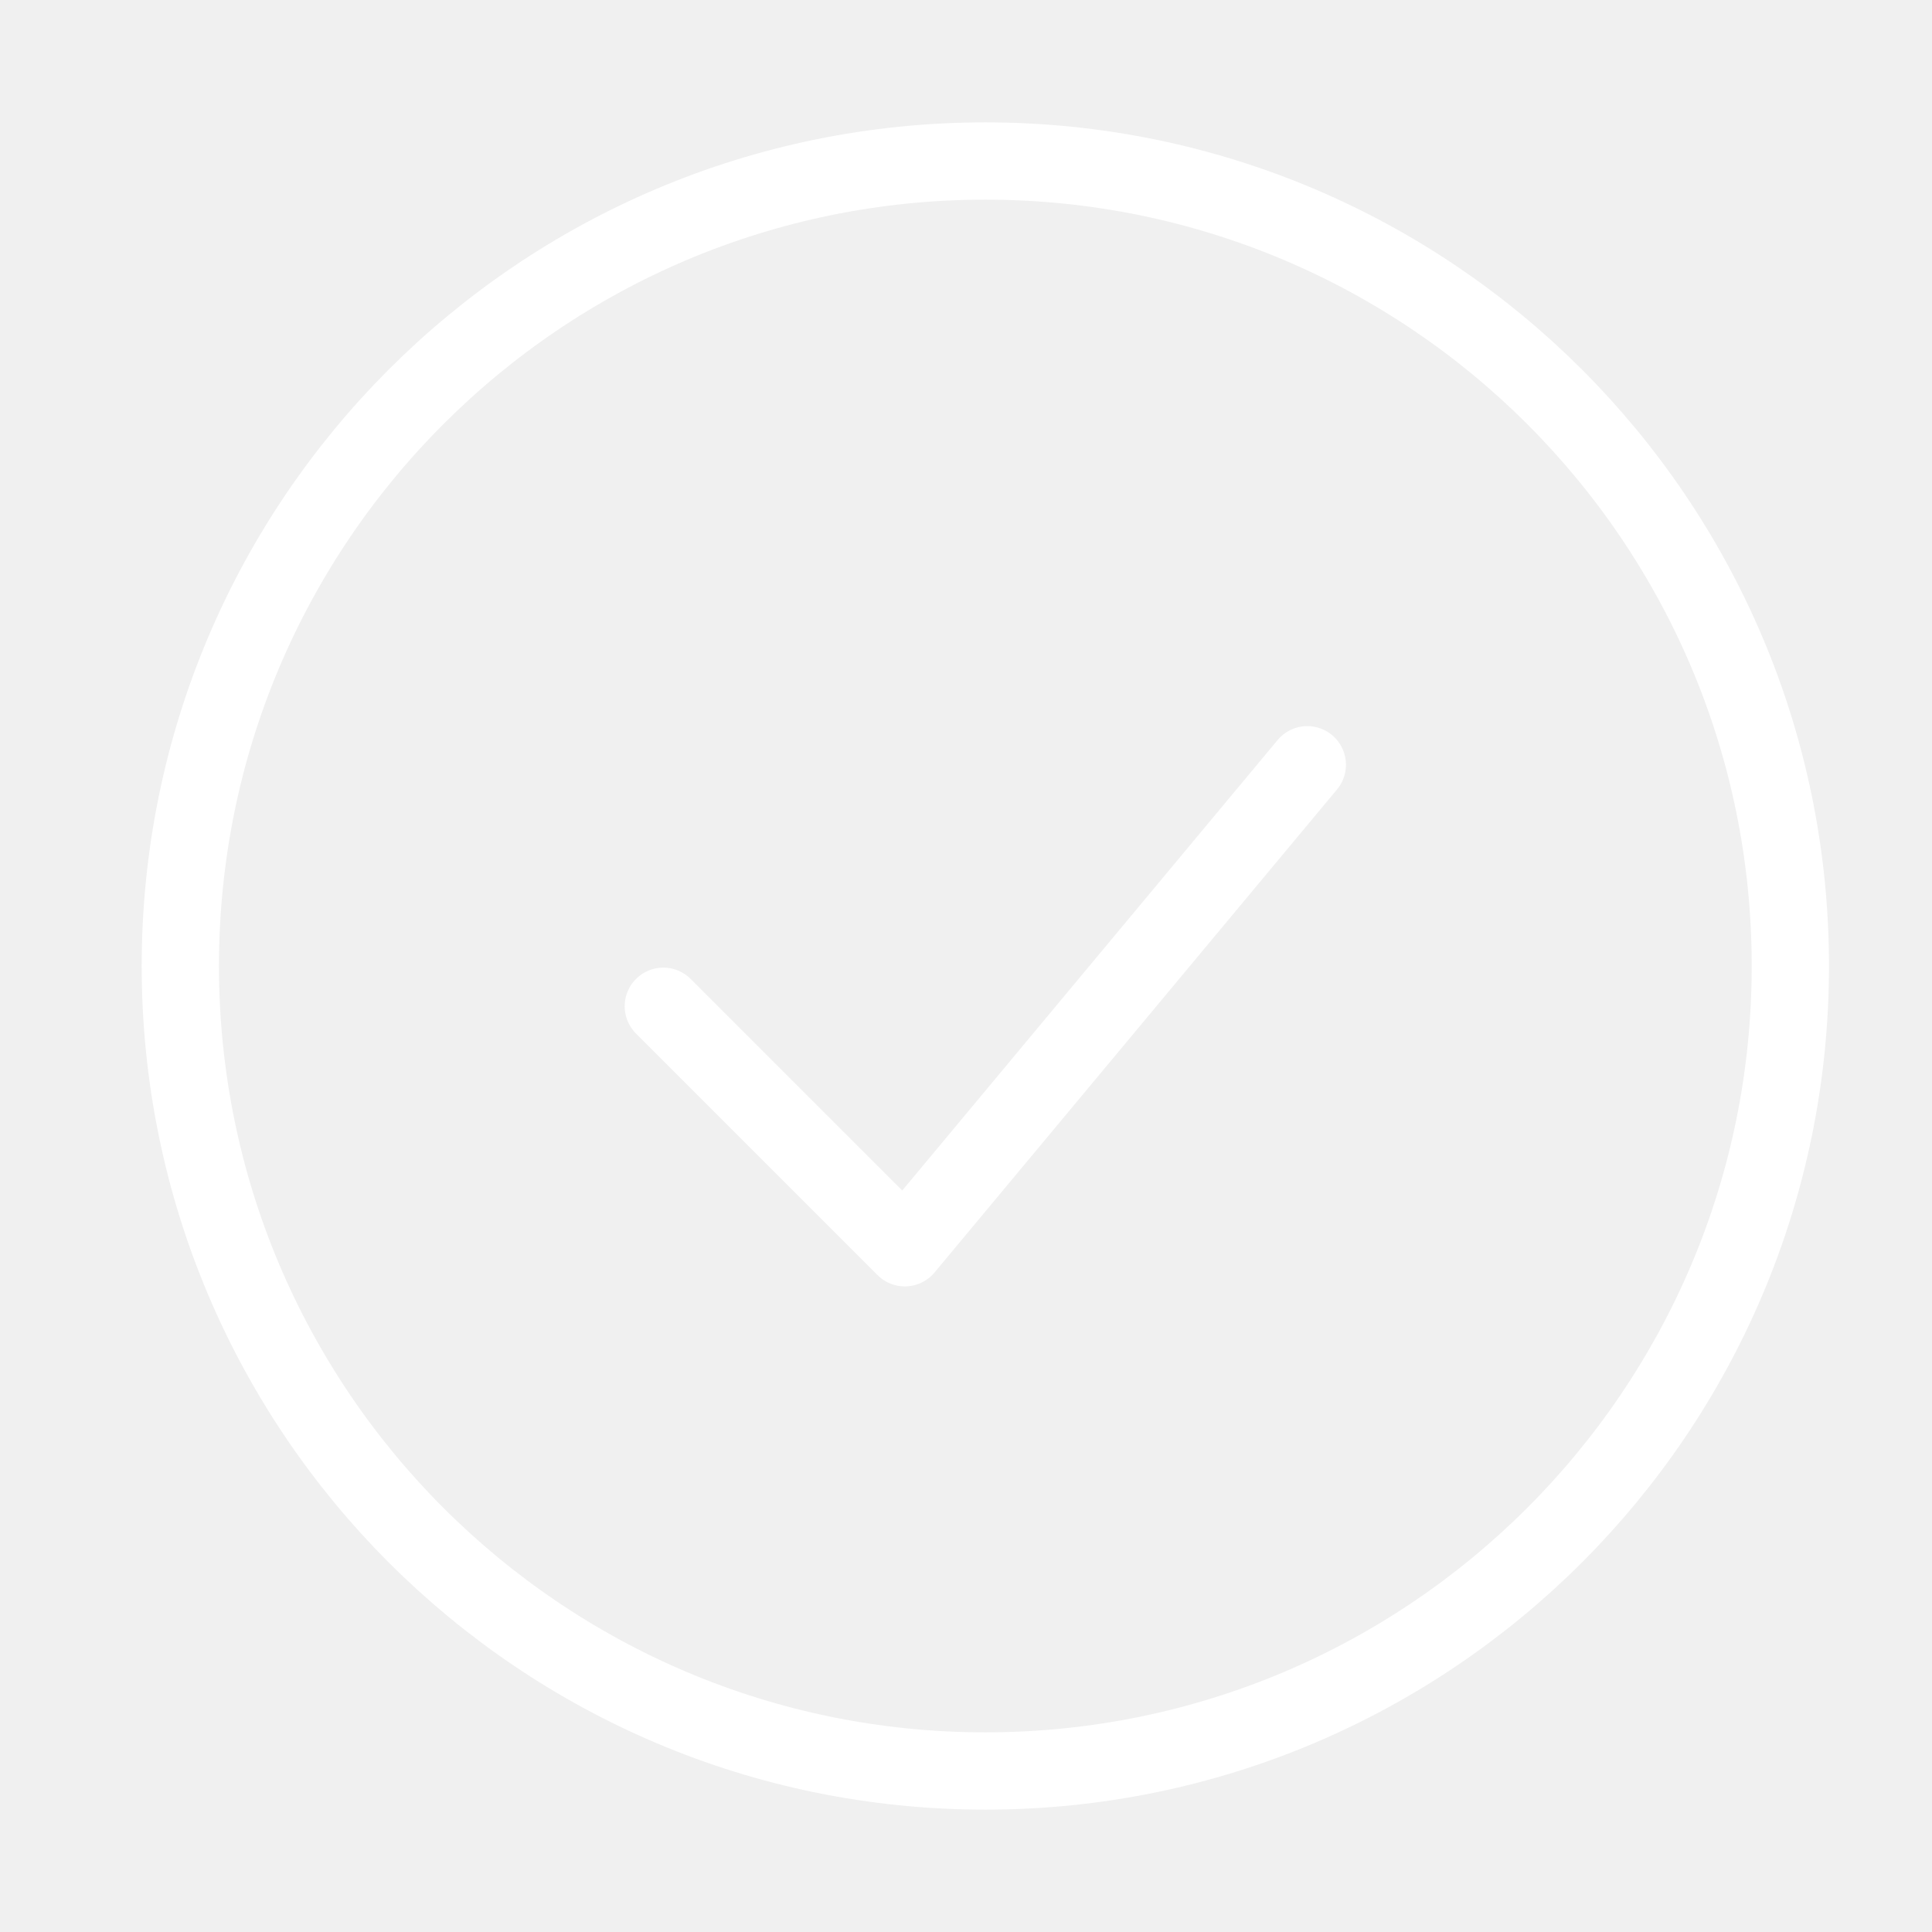
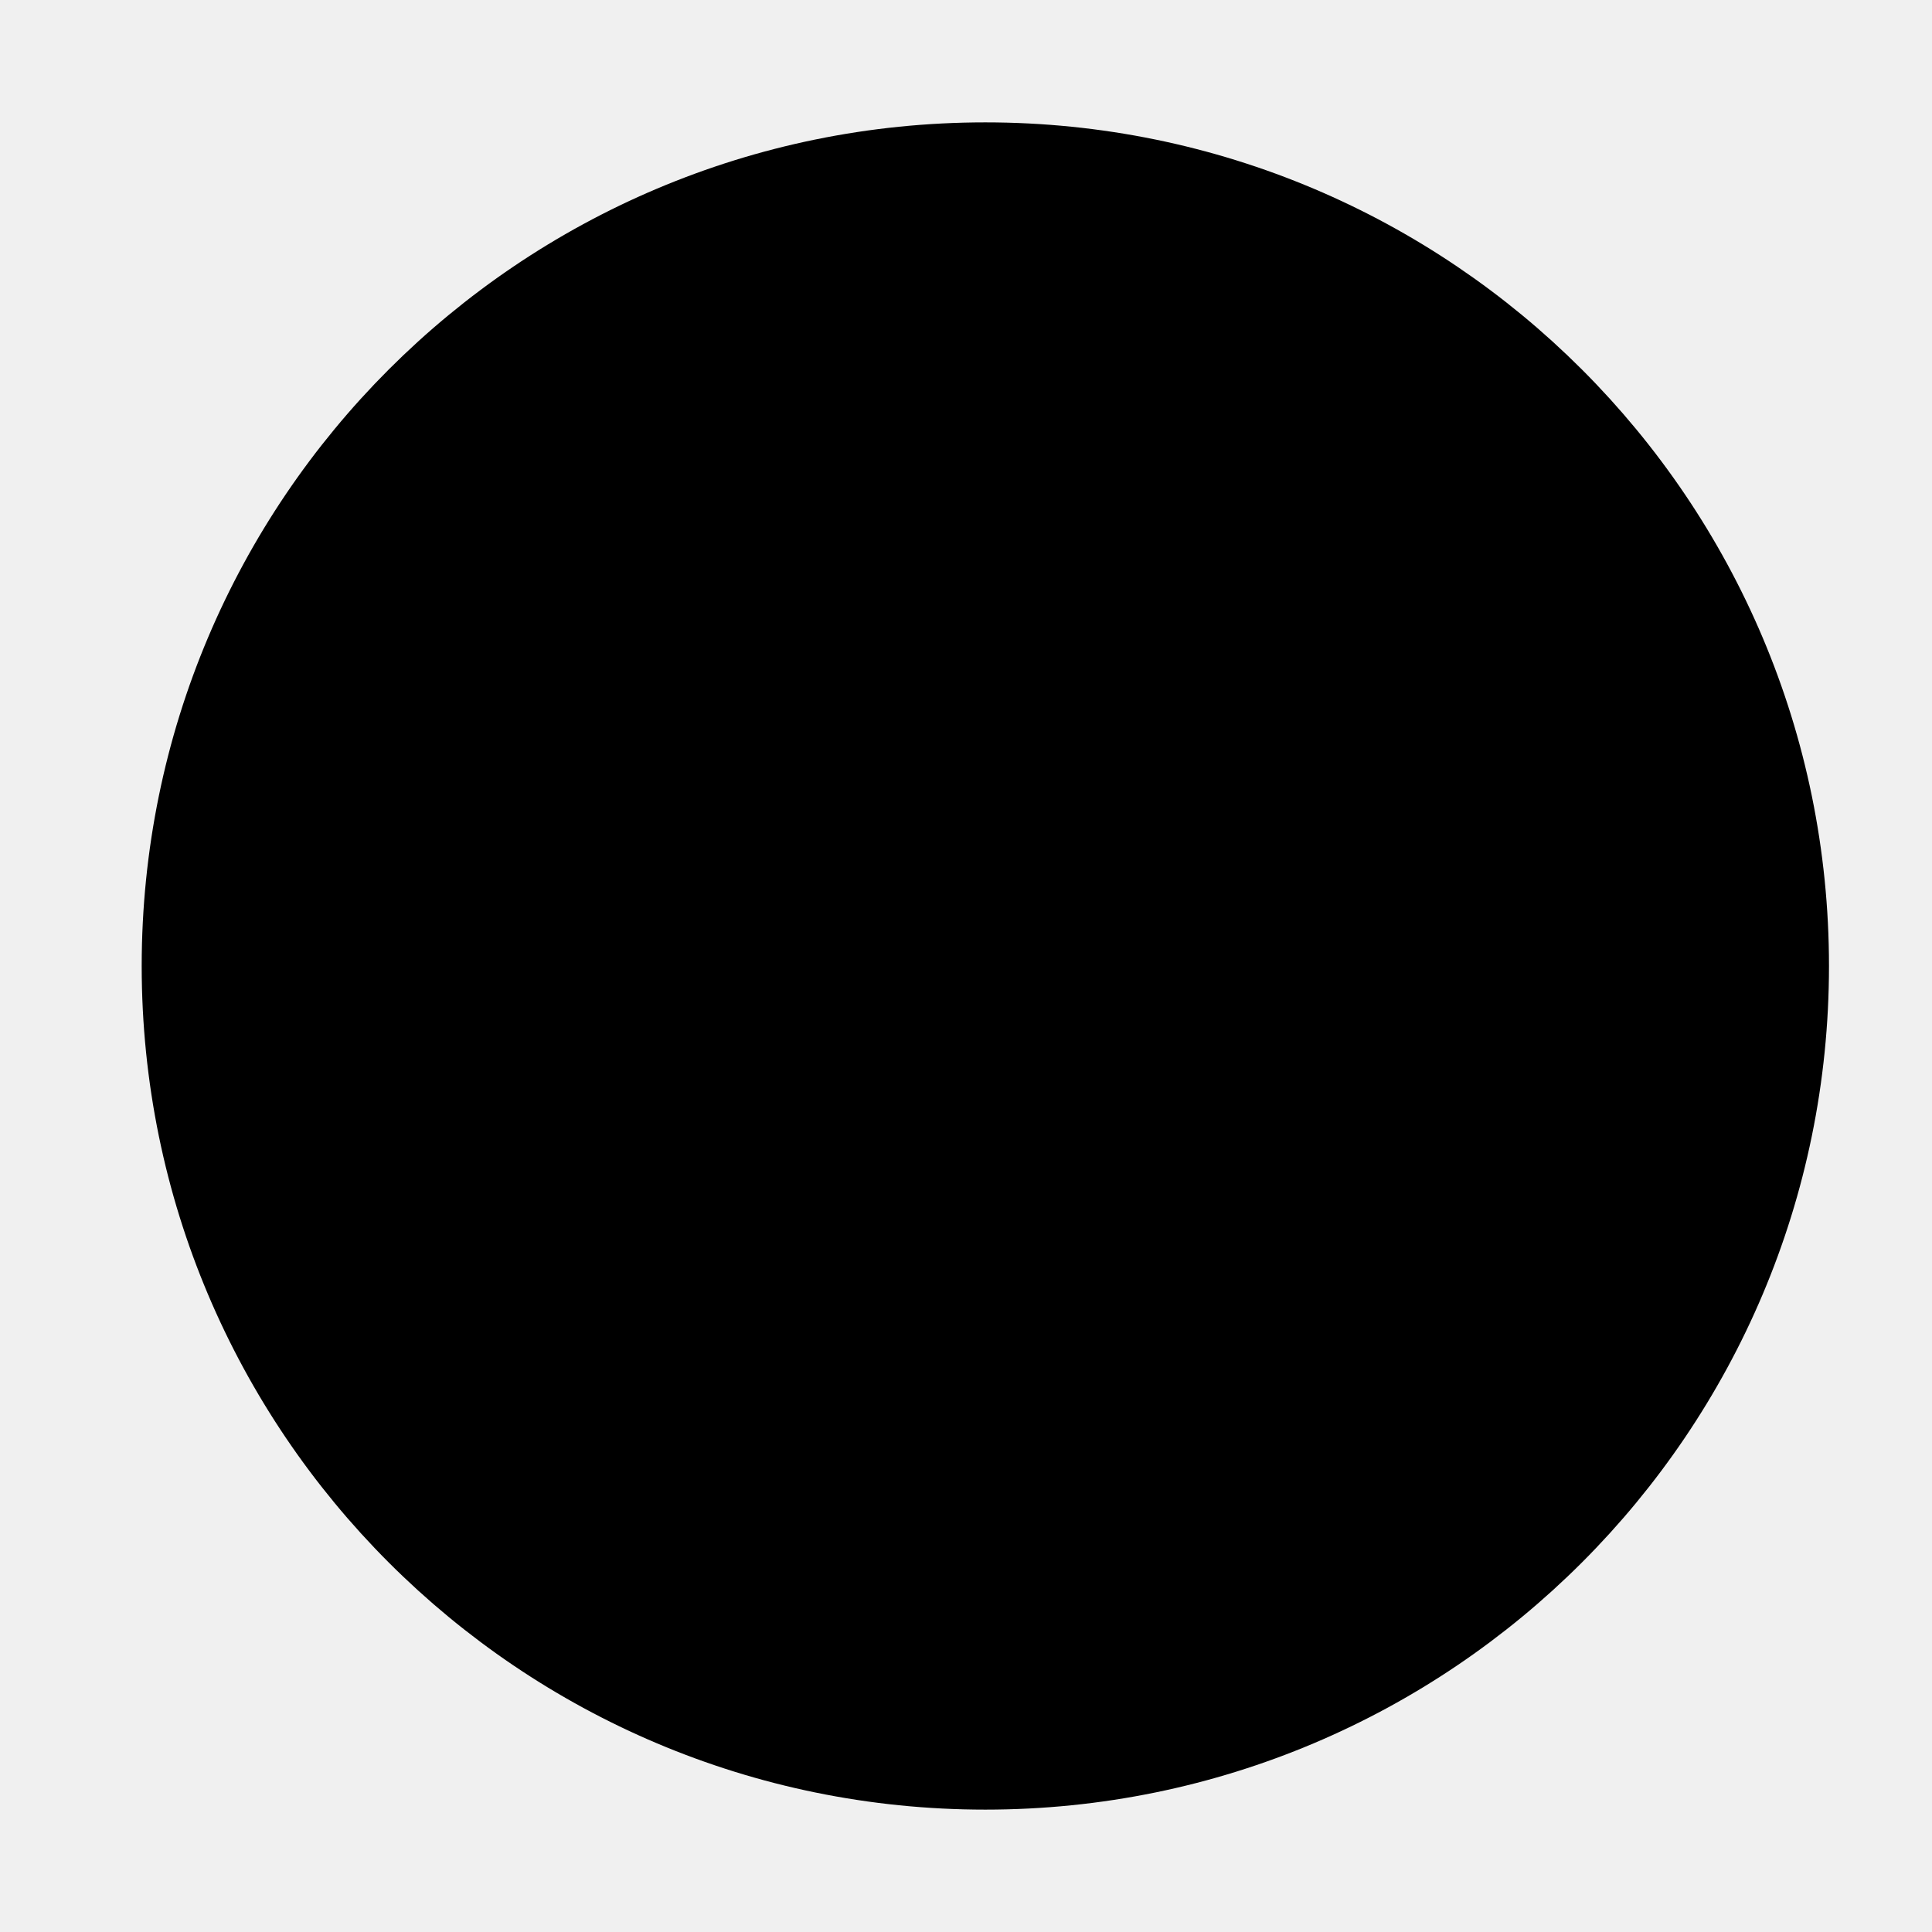
- <svg xmlns="http://www.w3.org/2000/svg" width="40" height="40" viewBox="0 0 50 50" fill="none">
-   <path d="M17.167 26.042L23.417 32.292L33.833 19.792" stroke="white" stroke-width="2" stroke-linecap="round" stroke-linejoin="round" />
-   <path d="M25.5 45.833C37.006 45.833 46.334 36.506 46.334 25C46.334 13.494 37.006 4.167 25.5 4.167C13.994 4.167 4.667 13.494 4.667 25C4.667 36.506 13.994 45.833 25.5 45.833Z" stroke="white" stroke-width="2" />
+ <svg xmlns="http://www.w3.org/2000/svg" width="40" height="40" viewBox="0 0 50 50" fill="currentColor">
+   <path d="M17.167 26.042L23.417 32.292L33.833 19.792" stroke="currentColor" stroke-width="2" stroke-linecap="round" stroke-linejoin="round" />
+   <path d="M25.5 45.833C37.006 45.833 46.334 36.506 46.334 25C46.334 13.494 37.006 4.167 25.5 4.167C13.994 4.167 4.667 13.494 4.667 25C4.667 36.506 13.994 45.833 25.5 45.833Z" stroke="currentColor" stroke-width="2" />
</svg>
